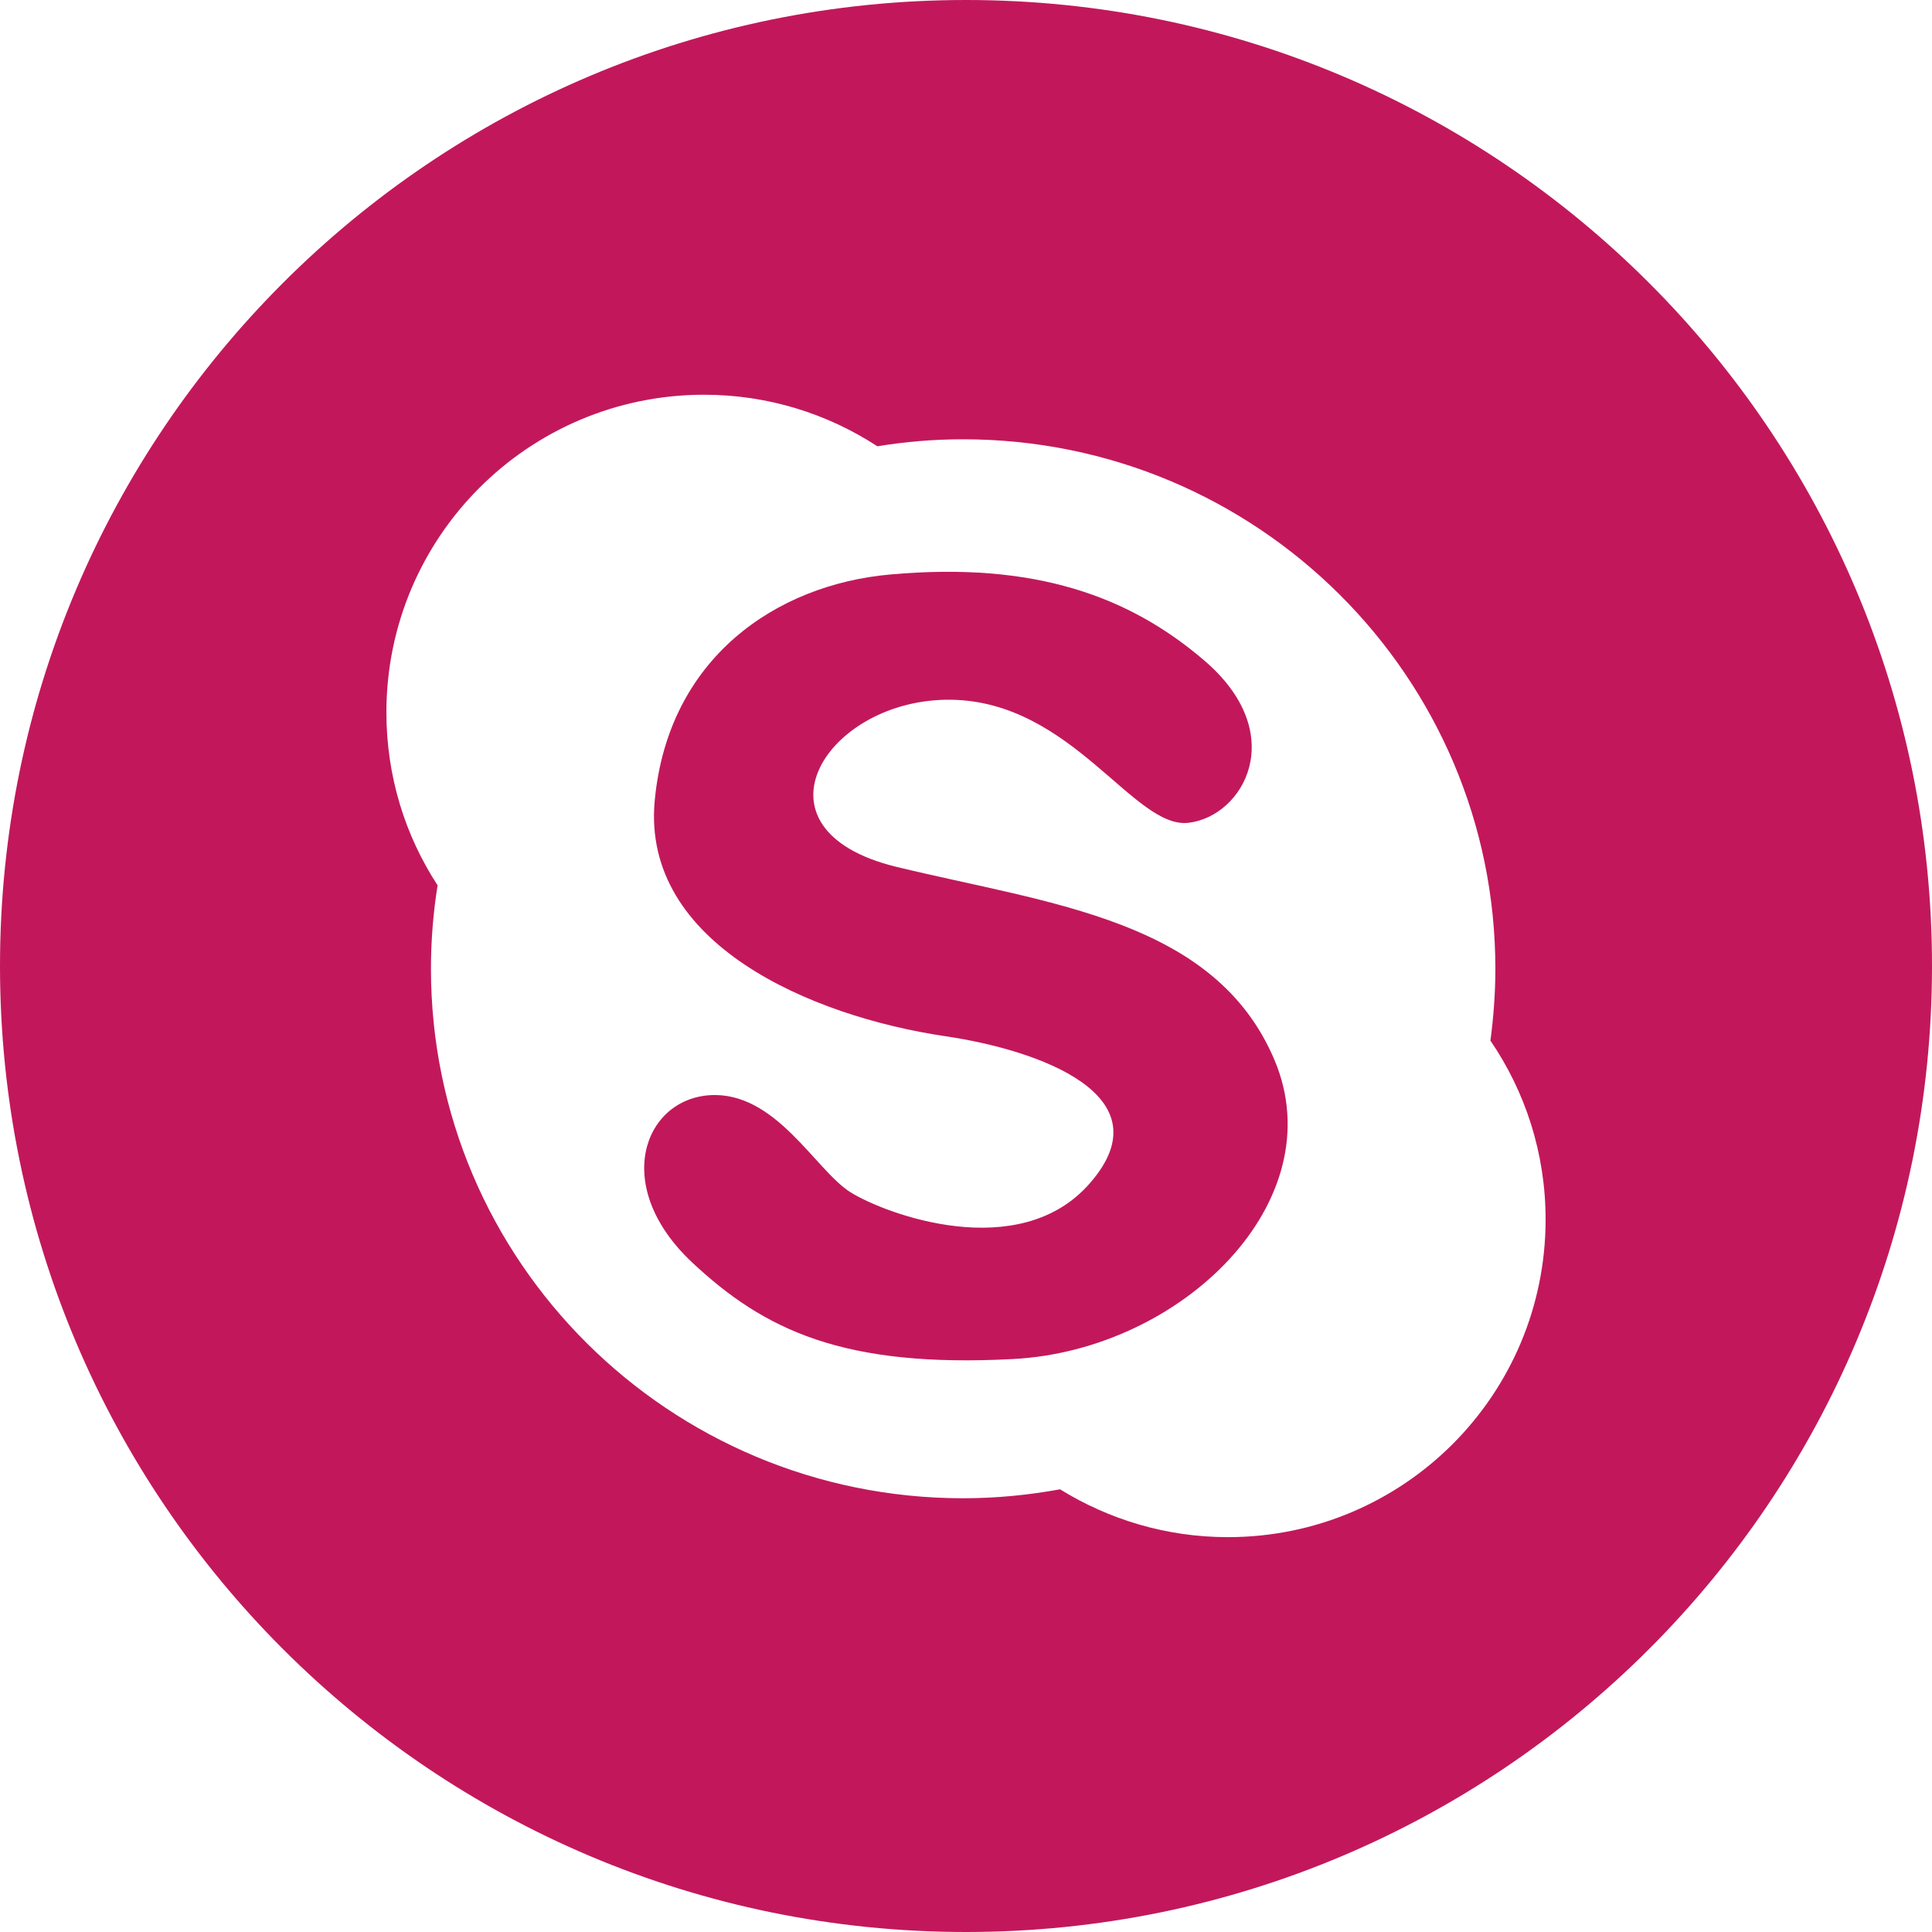
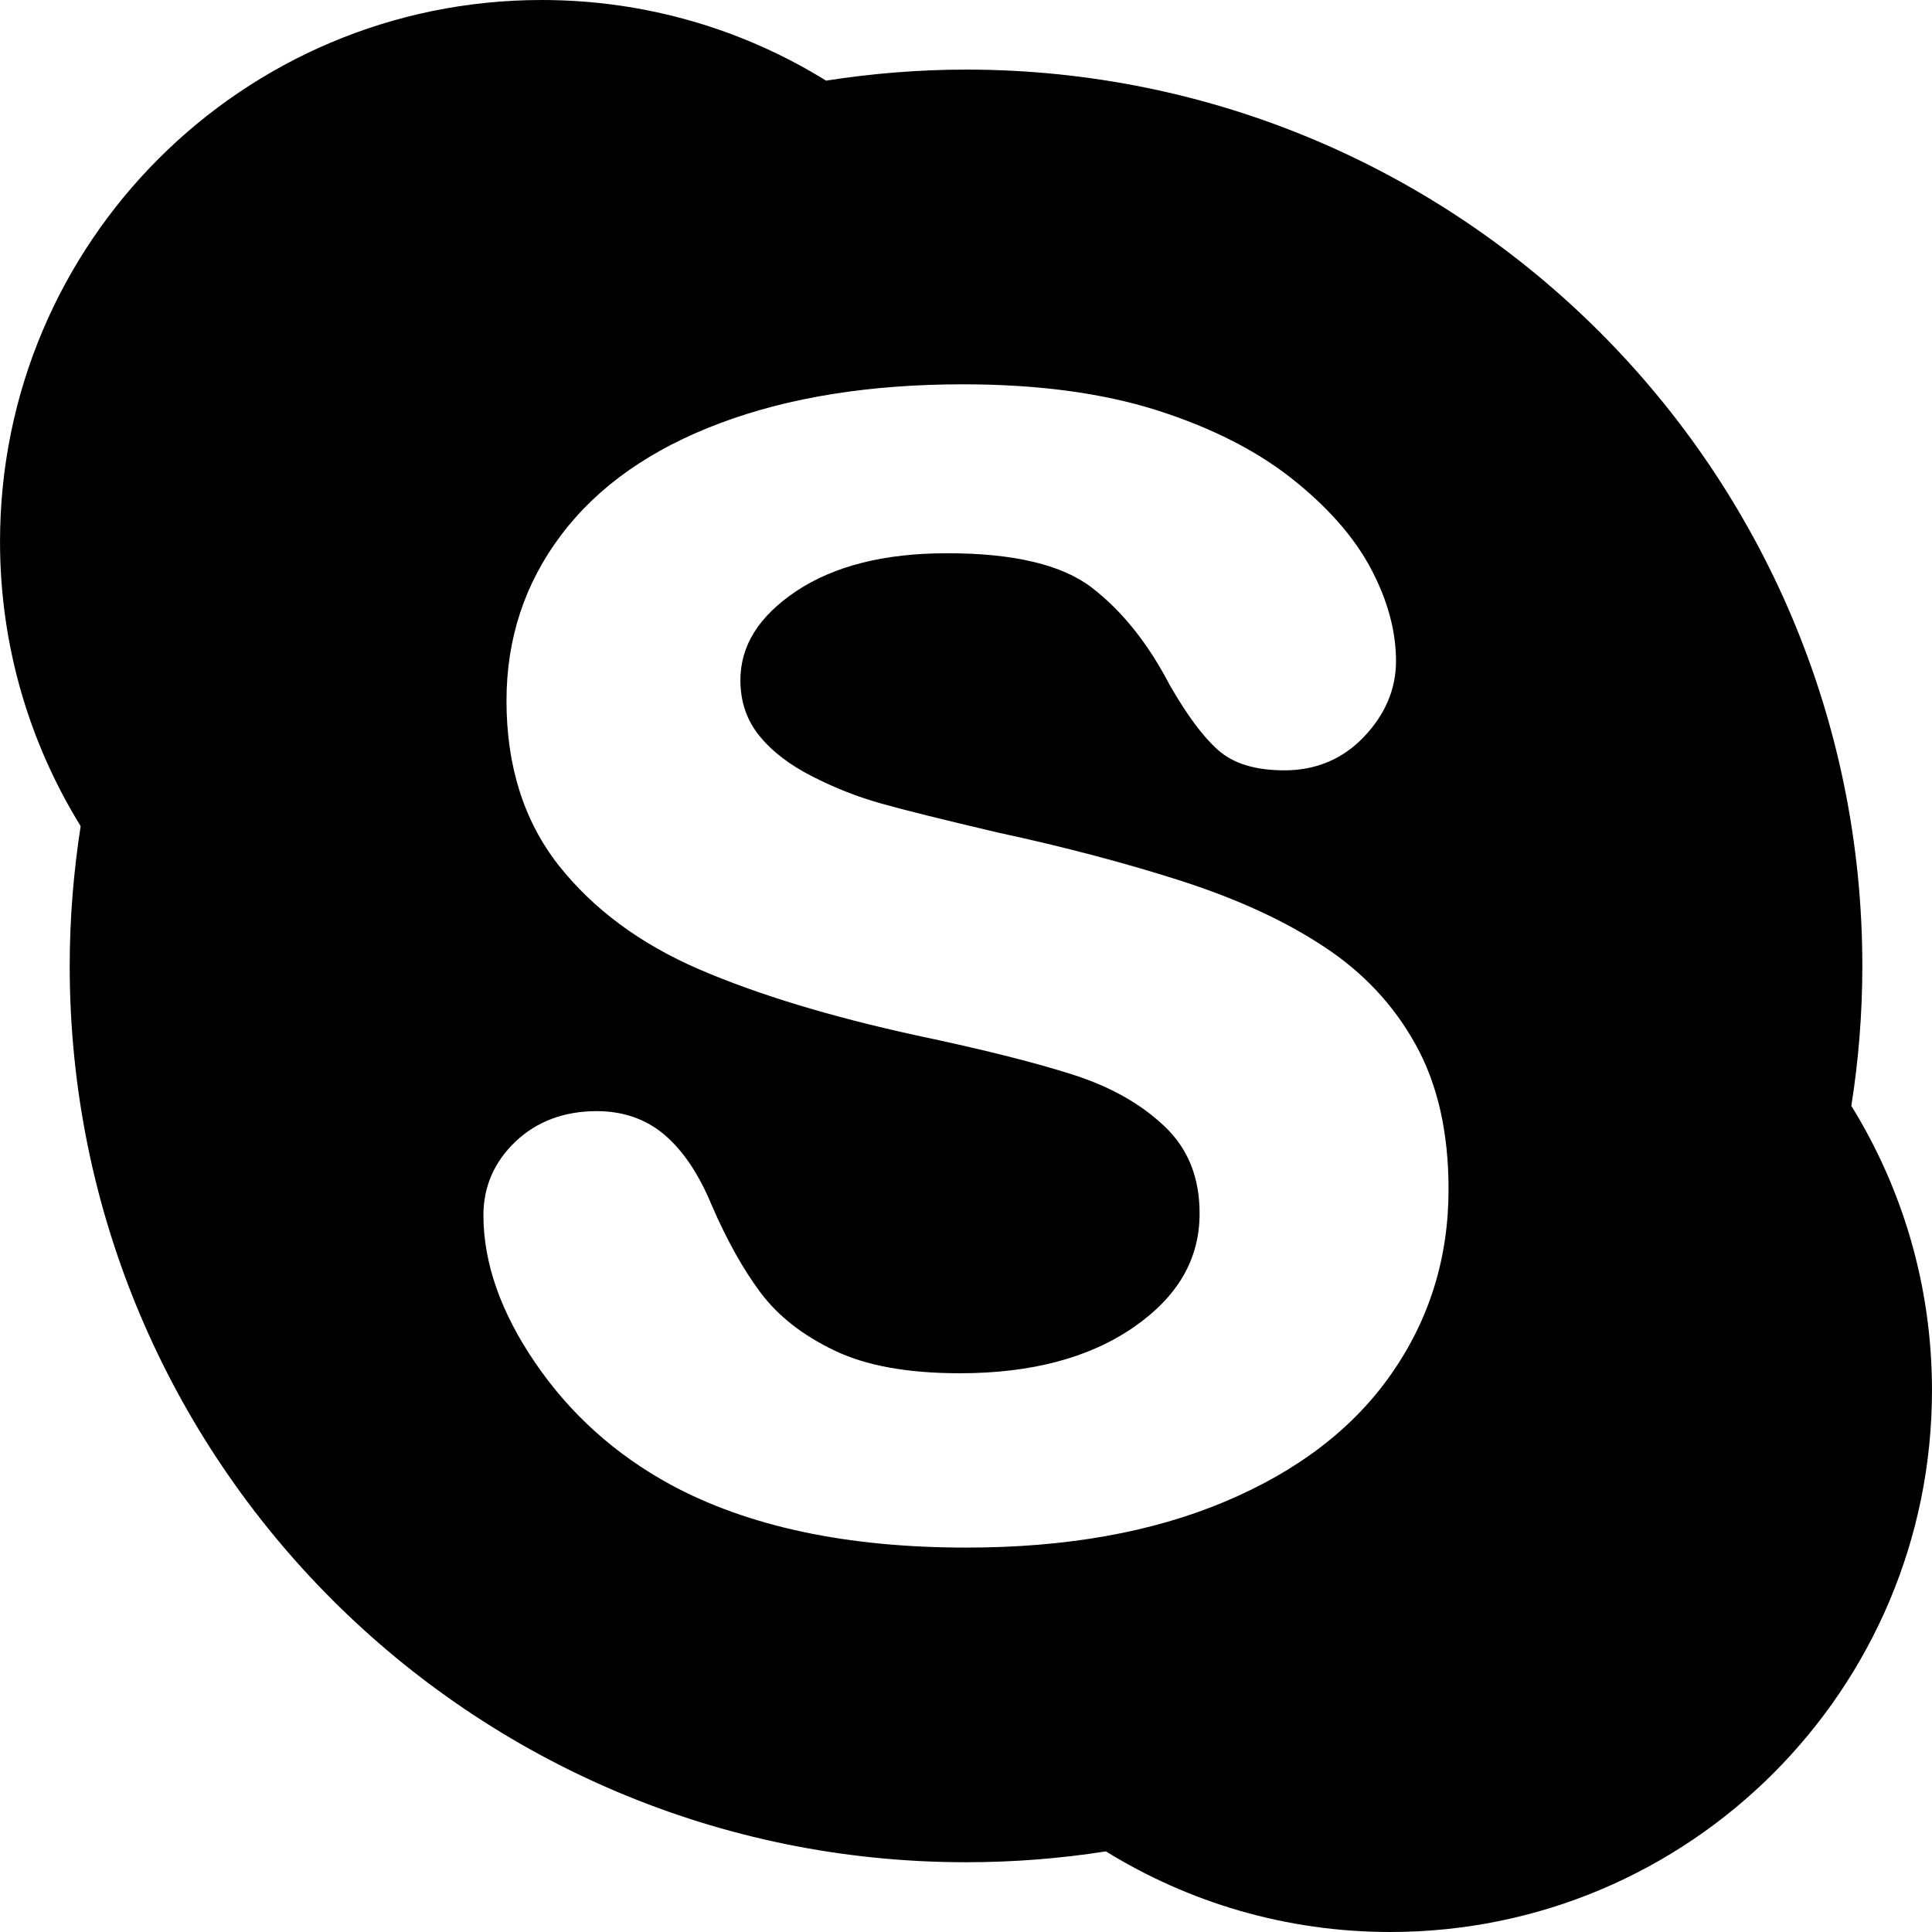
- <svg xmlns="http://www.w3.org/2000/svg" version="1.1" id="Capa_1" x="0px" y="0px" viewBox="0 0 508.52 508.52" style="enable-background:new 0 0 508.52 508.52;" xml:space="preserve" width="512px" height="512px">
-   <g>
-     <g>
-       <g>
-         <g>
-           <path d="M254.26,0C113.845,0,0,113.845,0,254.26s113.845,254.26,254.26,254.26      s254.26-113.845,254.26-254.26C508.52,113.813,394.675,0,254.26,0z M323.196,404.591c-16.209,0-31.306-4.64-44.178-12.586      c-8.263,1.494-16.749,2.352-25.49,2.352c-77.39,0-140.097-62.389-140.097-139.366c0-7.469,0.604-14.811,1.748-21.962      c-8.549-13.094-13.476-28.731-13.476-45.513c0-46.18,37.408-83.588,83.588-83.62c16.845,0,32.482,4.99,45.64,13.571      c7.31-1.208,14.874-1.843,22.566-1.843c77.359,0,140.097,62.421,140.097,139.366c0,6.42-0.477,12.713-1.303,18.911      c9.185,13.444,14.525,29.653,14.525,47.07C406.816,367.183,369.408,404.591,323.196,404.591z" fill="#C2185B" />
-           <path d="M235.953,228.166c-40.491-9.853-18.338-44.495,14.461-43.987      c31.846,0.509,48.055,34.134,62.453,32.386c14.461-1.748,26.761-23.392,4.036-42.779c-19.61-16.781-44.495-26.03-82.698-22.566      c-29.939,2.701-58.384,21.993-61.88,59.56c-3.464,37.599,41.095,56.7,76.373,61.944c24.727,3.623,58.416,15.605,38.139,38.743      c-18.561,21.262-53.776,8.105-63.025,2.32c-9.249-5.848-19.673-26.634-37.027-25.521c-17.385,1.176-25.934,23.996-4.608,44.019      c19.101,17.894,39.919,27.778,84.446,25.426c44.559-2.32,84.478-41.635,68.841-78.693      C319.827,242.024,276.444,237.987,235.953,228.166z" fill="#C2185B" />
-         </g>
-       </g>
-     </g>
-   </g>
-   <g>
- </g>
-   <g>
- </g>
-   <g>
- </g>
-   <g>
- </g>
-   <g>
- </g>
-   <g>
- </g>
-   <g>
- </g>
-   <g>
- </g>
-   <g>
- </g>
-   <g>
- </g>
-   <g>
- </g>
-   <g>
- </g>
-   <g>
- </g>
-   <g>
- </g>
-   <g>
- </g>
+ <svg xmlns="http://www.w3.org/2000/svg" x="0px" y="0px" width="512px" height="512px" viewBox="0 0 430.123 430.123">
+   <path d="M412.164,246.198c1.605-10.155,2.45-20.544,2.45-31.148c0-110.215-89.342-199.555-199.56-199.555   c-10.576,0-20.995,0.871-31.141,2.458C165.534,6.581,143.842,0,120.595,0C53.996,0,0.005,53.984,0.005,120.59   c0,23.242,6.585,44.916,17.952,63.332c-1.573,10.172-2.439,20.528-2.439,31.132c0,110.223,89.34,199.536,199.532,199.536   c10.585,0,21.007-0.816,31.152-2.417c18.398,11.35,40.072,17.949,63.314,17.949c66.617,0,120.602-53.998,120.602-120.602   C430.123,286.269,423.542,264.6,412.164,246.198z M309.801,305.81c-8.442,12.153-20.843,21.65-37.047,28.479   c-16.237,6.847-35.428,10.254-57.59,10.254c-26.562,0-48.554-4.648-65.913-14.034c-12.305-6.721-22.313-15.737-30.007-26.98   c-7.71-11.252-11.619-22.271-11.619-33.015c0-6.338,2.417-11.85,7.122-16.344c4.754-4.527,10.877-6.796,18.104-6.796   c5.92,0,11.005,1.783,15.145,5.316c4.109,3.532,7.556,8.667,10.375,15.443c3.379,7.85,7.049,14.412,10.954,19.648   c3.881,5.171,9.343,9.488,16.417,12.867c6.996,3.388,16.307,5.082,27.958,5.082c15.945,0,28.831-3.449,38.693-10.253   c9.912-6.866,14.673-15.22,14.673-25.314c0-8.051-2.567-14.445-7.831-19.43c-5.312-5.05-12.172-8.896-20.685-11.579   c-8.546-2.711-20.02-5.586-34.399-8.615c-19.308-4.214-35.456-9.119-48.533-14.752c-13.094-5.654-23.522-13.383-31.251-23.146   c-7.745-9.859-11.607-22.113-11.607-36.627c0-13.84,4.077-26.217,12.239-36.989c8.158-10.802,19.961-19.07,35.351-24.829   c15.336-5.757,33.391-8.637,54.075-8.637c16.541,0,30.849,1.914,42.96,5.722c12.078,3.836,22.146,8.898,30.196,15.25   c7.999,6.338,13.885,13.023,17.613,20.038c3.725,7.036,5.601,13.908,5.601,20.614c0,6.235-2.417,11.89-7.127,16.846   c-4.709,4.963-10.733,7.493-17.768,7.47c-6.342,0-11.317-1.463-14.767-4.56c-3.36-2.996-6.889-7.766-10.706-14.414   c-4.825-9.276-10.604-16.503-17.324-21.672c-6.543-5.073-17.338-7.714-32.359-7.682c-13.898,0-25.018,2.84-33.411,8.394   c-8.445,5.643-12.482,12.19-12.501,19.861c0.014,4.807,1.396,8.86,4.177,12.326c2.824,3.498,6.753,6.529,11.803,9.084   c5.052,2.595,10.191,4.602,15.355,6.046c5.225,1.481,13.894,3.622,25.944,6.457c15.112,3.257,28.819,6.896,41.136,10.862   c12.293,3.986,22.784,8.793,31.451,14.52c8.736,5.71,15.564,12.99,20.438,21.783c4.909,8.807,7.354,19.564,7.354,32.222   C322.509,279.968,318.263,293.676,309.801,305.81z" />
</svg>
